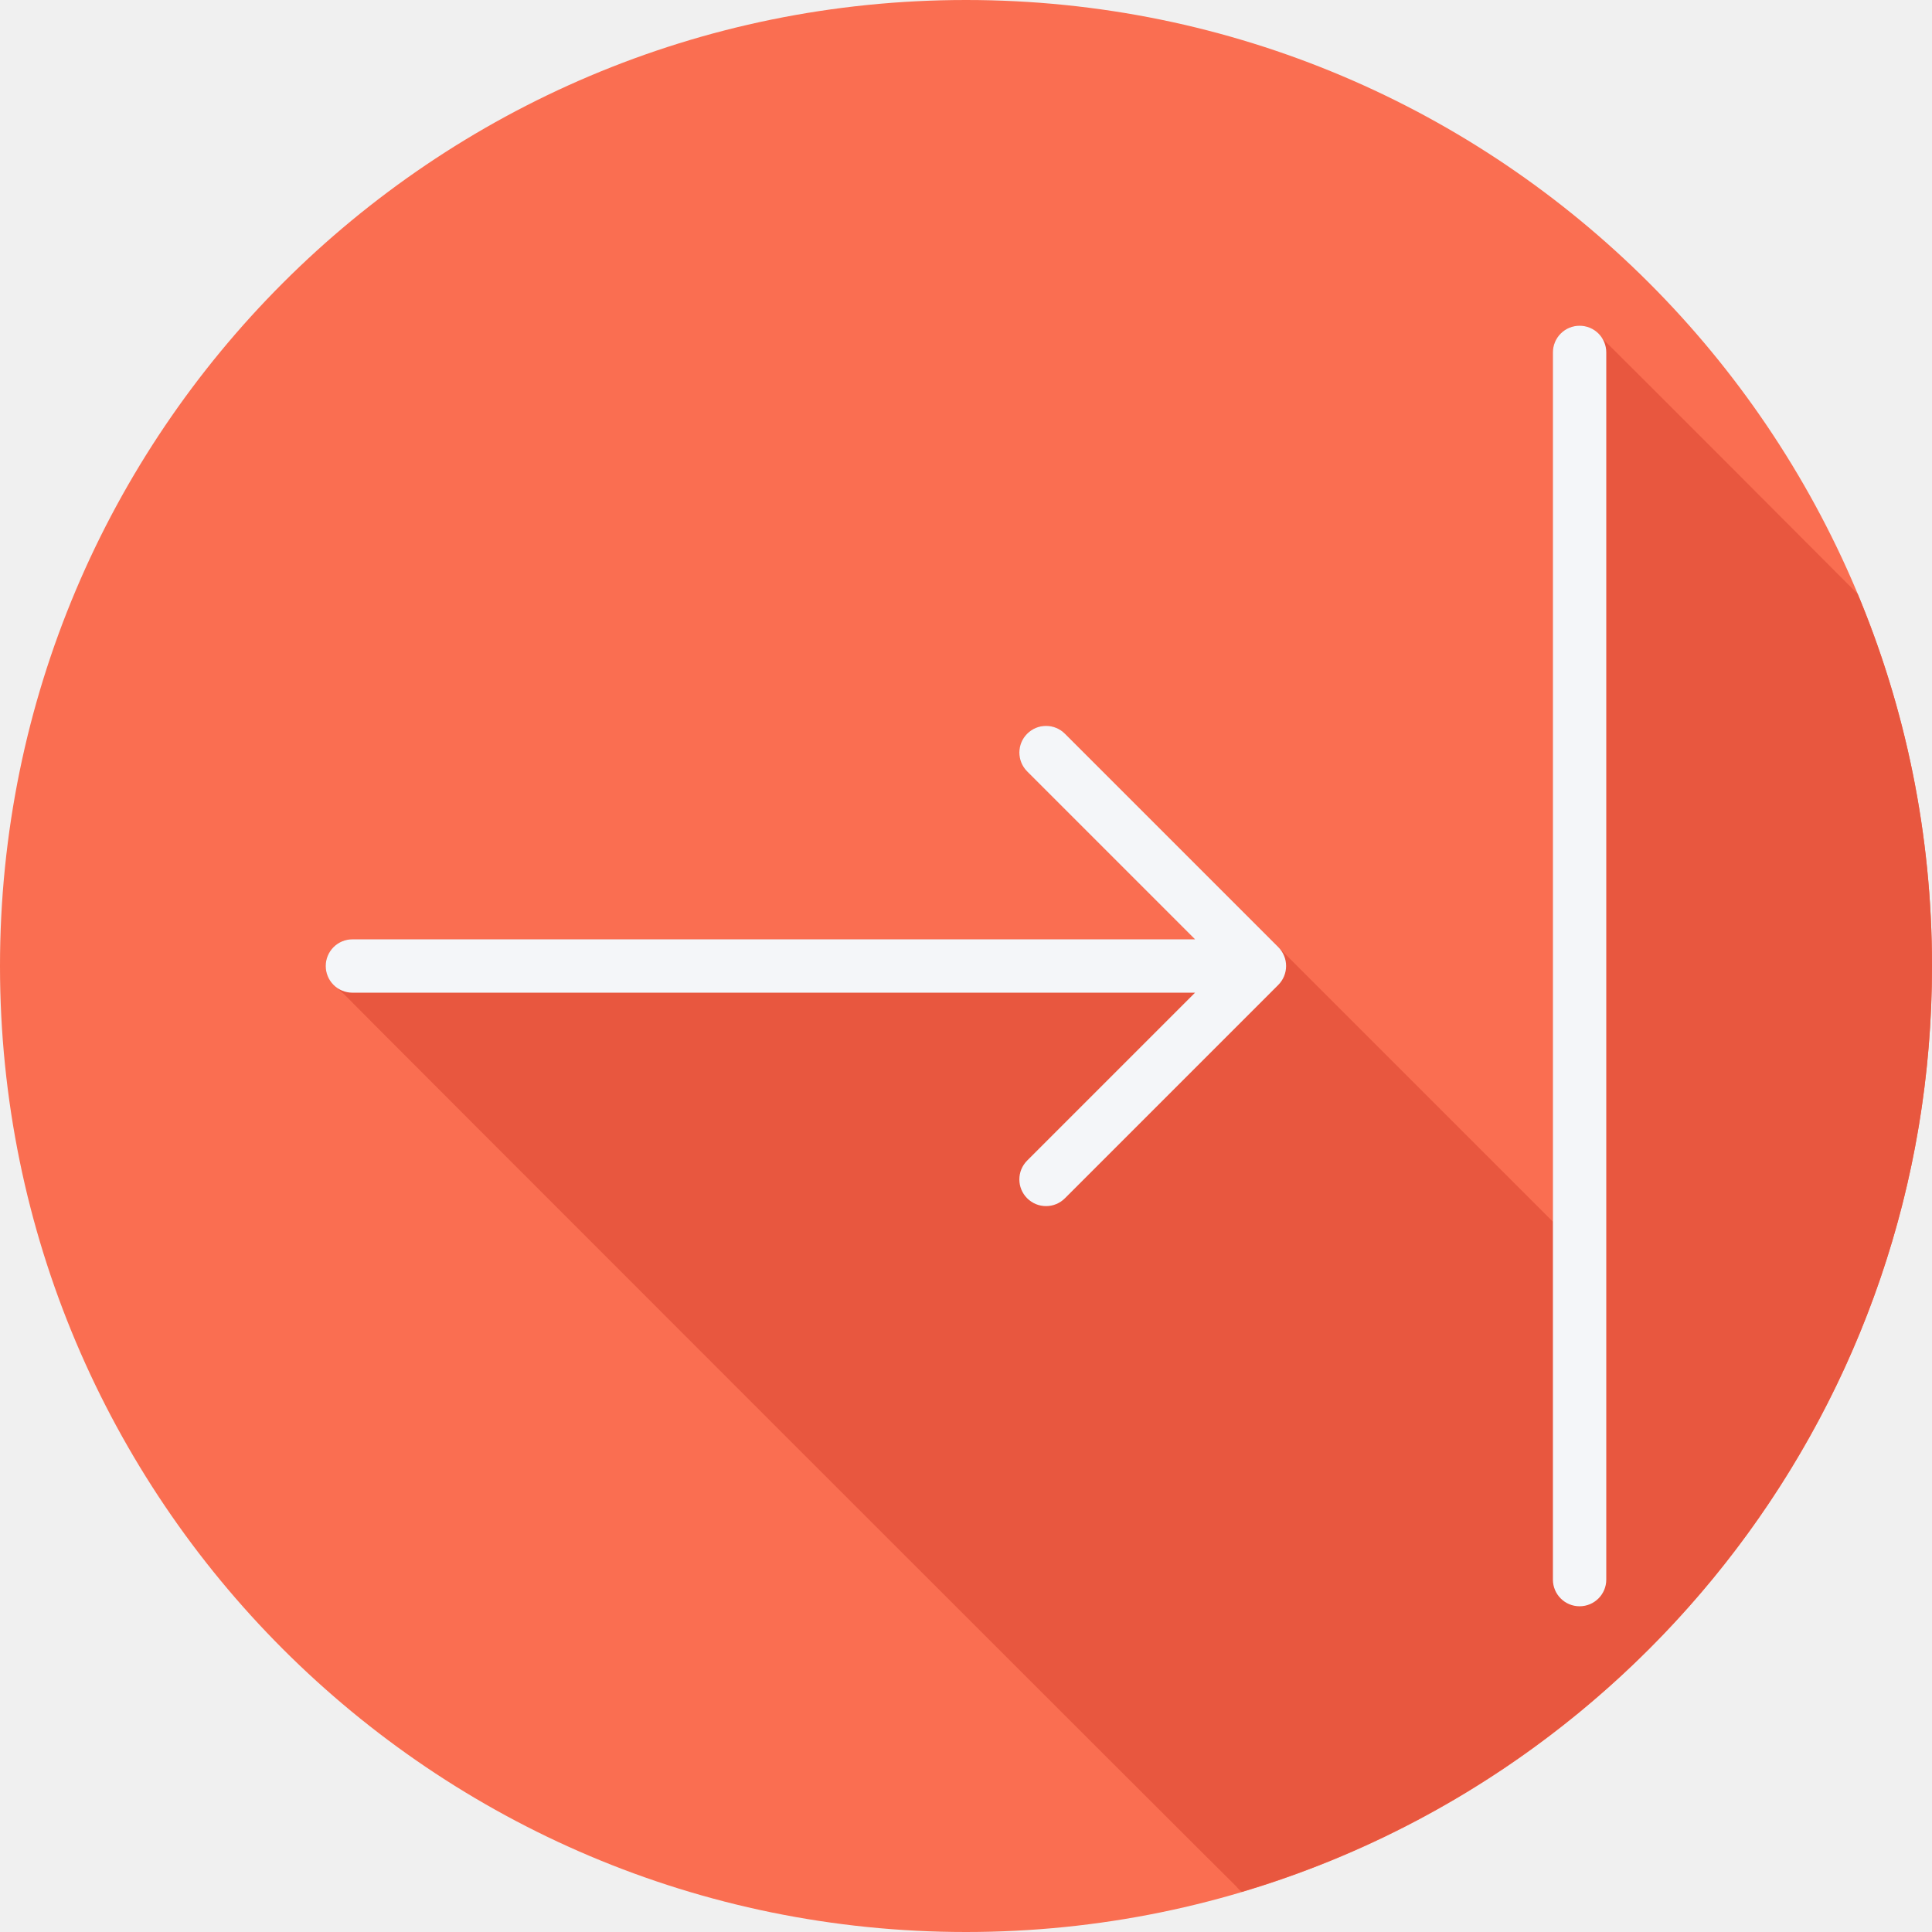
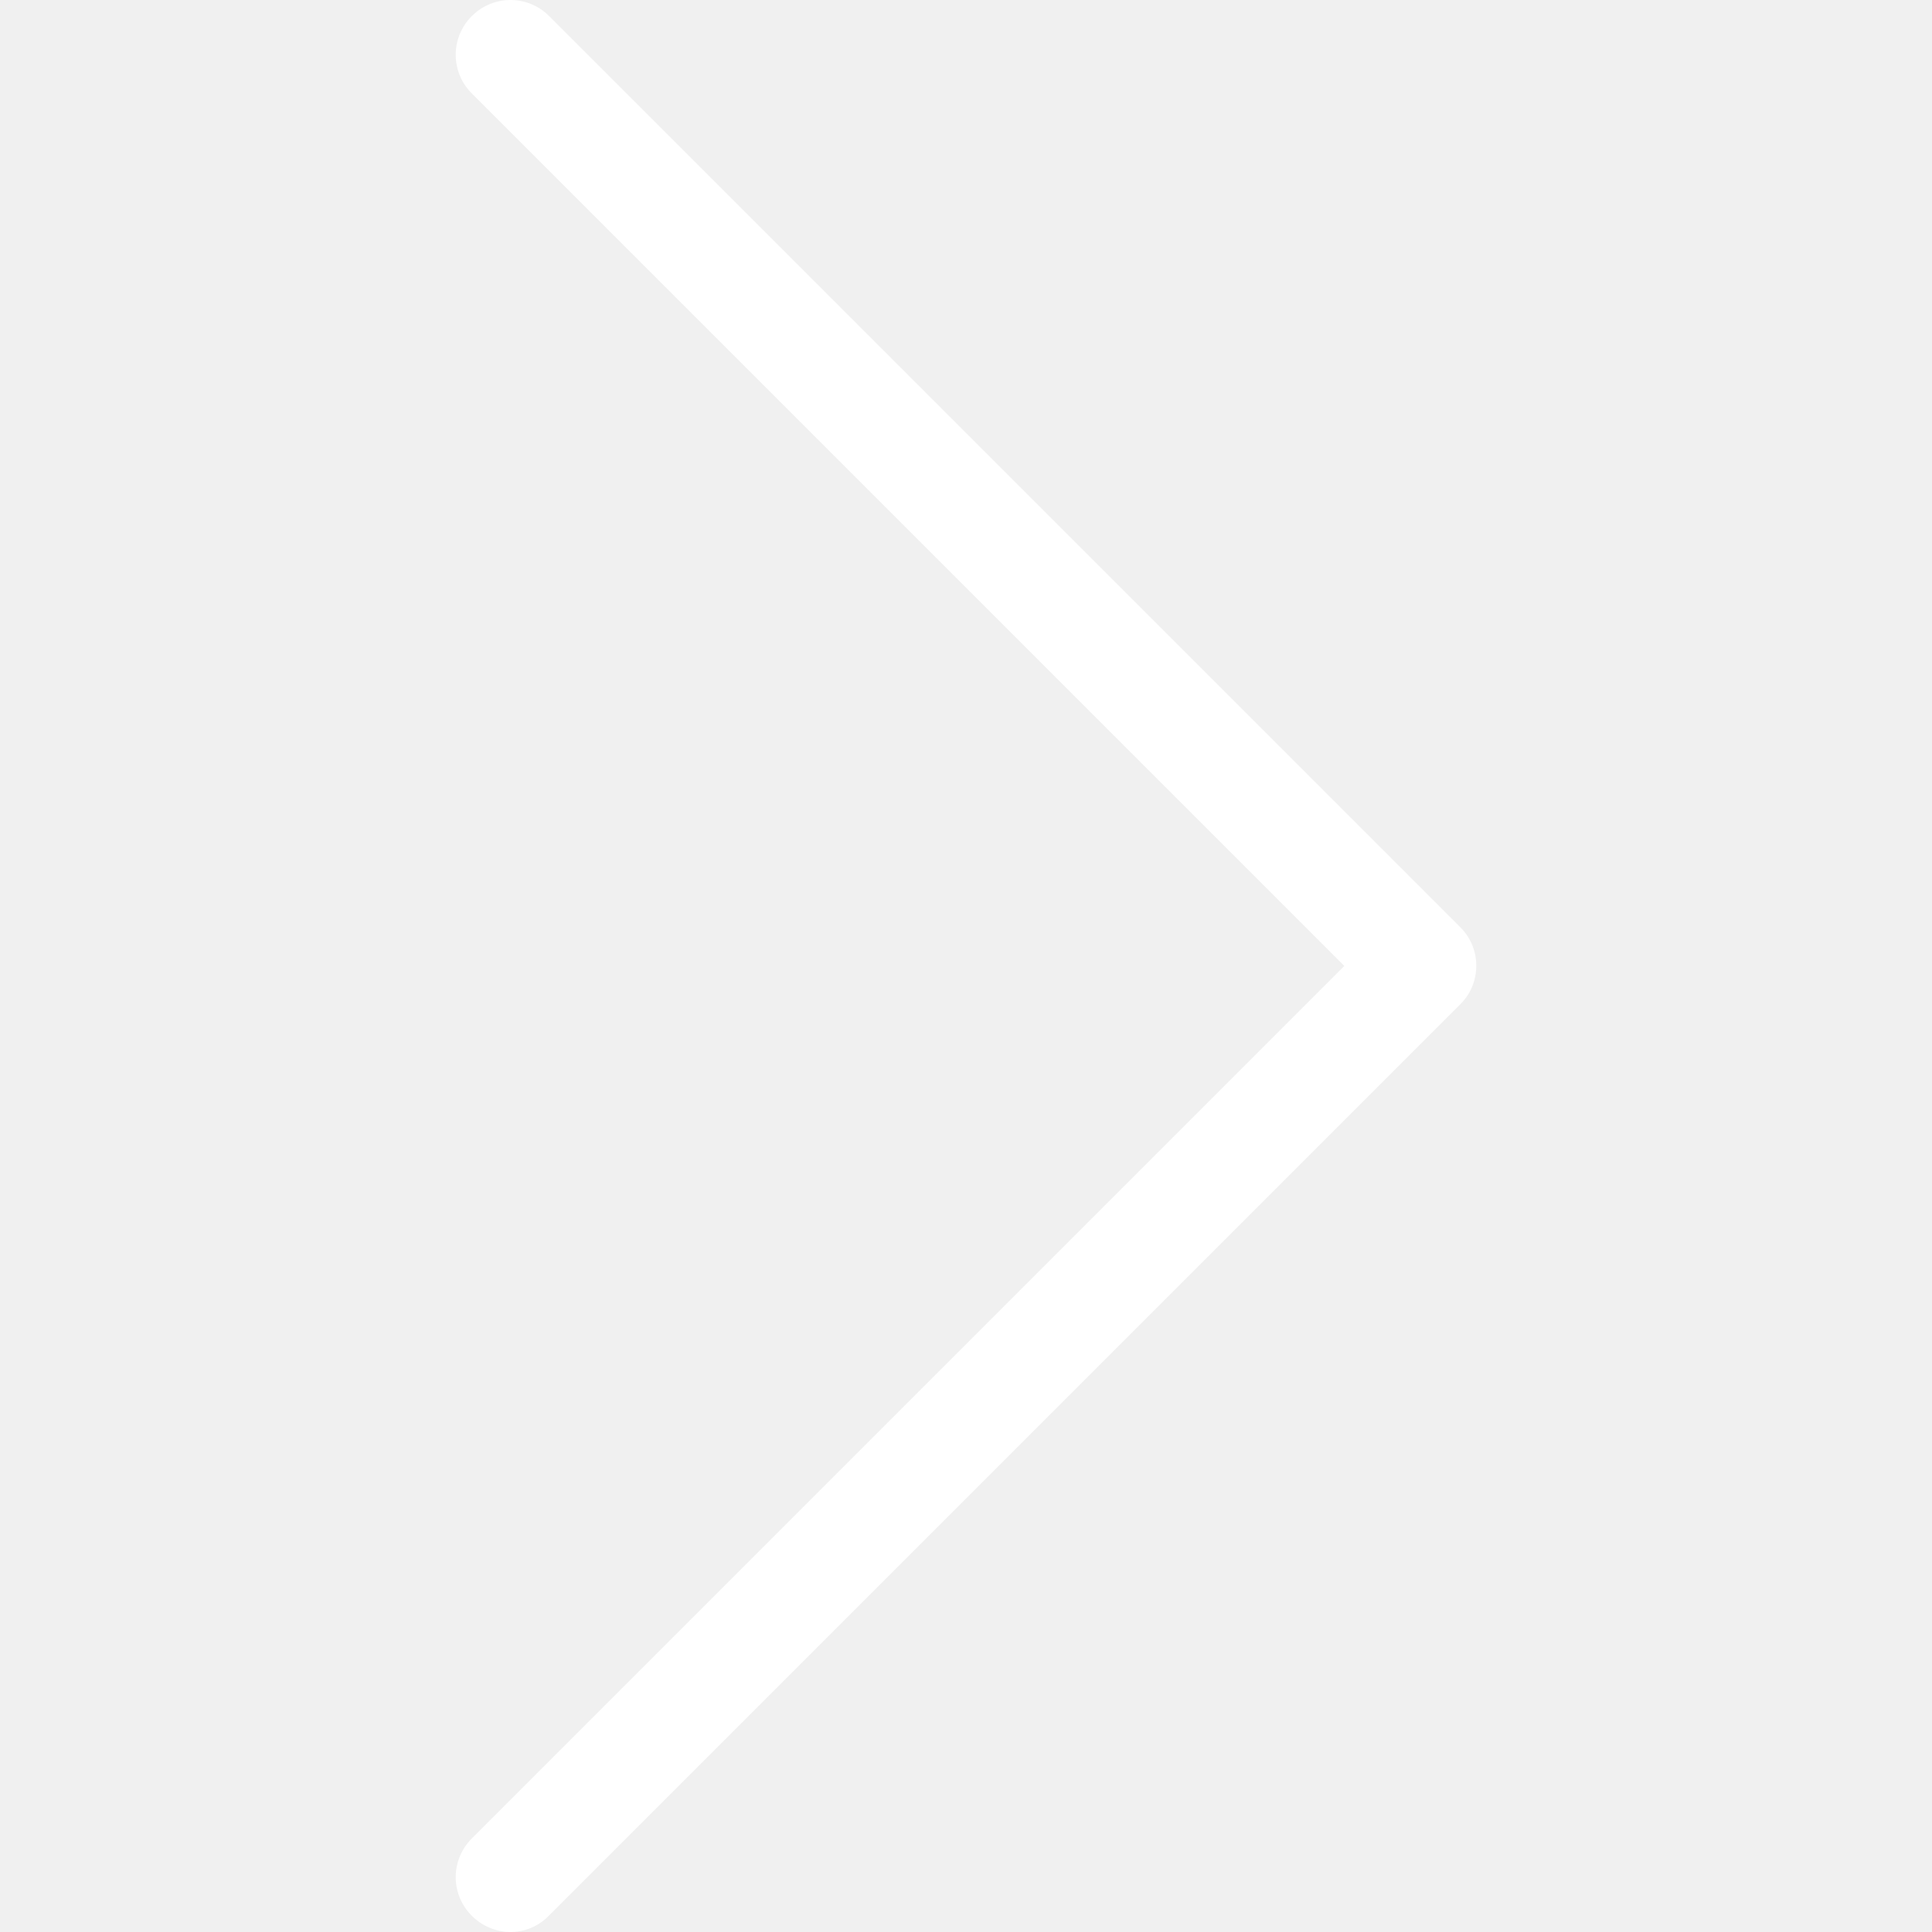
- <svg xmlns="http://www.w3.org/2000/svg" viewBox="0 0 512 512">
-   <path d="M0 256.006C0 397.402 114.606 512.004 255.996 512 397.394 512.004 512 397.402 512 256.006 512.009 114.61 397.394 0 255.996 0 114.606 0 0 114.614 0 256.006z" fill="#fa6e51" />
-   <path d="M512 256.005c.002-34.951-7.022-68.255-19.7-98.606-.349-.395-67.393-67.577-68.033-68.033-1.281-1.797-3.28-3.045-5.658-3.045a7.066 7.066 0 0 0-7.07 7.07v230.38L282.208 194.442a7.068 7.068 0 0 0-9.998 0 7.068 7.068 0 0 0 0 9.998l44.491 44.491H93.391a7.066 7.066 0 0 0-7.07 7.07c0 2.378 1.247 4.375 3.045 5.657a6.872 6.872 0 0 0 1.632 1.632c.457.641 236.014 236.198 236.655 236.655.397.557.885 1.004 1.418 1.418C434.847 469.91 512 372.001 512 256.005z" fill="#e8573f" />
-   <g fill="#f4f6f9">
-     <path d="M340.296 253.301a7.051 7.051 0 0 0-1.536-2.308l-56.55-56.55a7.066 7.066 0 0 0-9.997 0 7.066 7.066 0 0 0 0 9.997l44.491 44.491H93.392a7.066 7.066 0 0 0-7.07 7.07 7.066 7.066 0 0 0 7.07 7.07h223.311l-44.491 44.491a7.066 7.066 0 0 0 0 9.997c1.381 1.381 3.189 2.071 4.998 2.071s3.618-.69 4.998-2.071l56.55-56.55a7.062 7.062 0 0 0 1.536-2.308 7.074 7.074 0 0 0 .002-5.4zM418.608 86.322a7.066 7.066 0 0 0-7.07 7.07v325.217c0 3.908 3.162 7.07 7.07 7.07s7.07-3.162 7.07-7.07V93.392a7.066 7.066 0 0 0-7.07-7.07z" />
-   </g>
+ <svg xmlns="http://www.w3.org/2000/svg" viewBox="0 0 477.175 477.175">
+   <path fill="#fff" d="M360.731 229.075l-225.1-225.1c-5.3-5.3-13.8-5.3-19.1 0s-5.3 13.8 0 19.1l215.5 215.5-215.5 215.5c-5.3 5.3-5.3 13.8 0 19.1 2.6 2.6 6.1 4 9.5 4 3.4 0 6.9-1.3 9.5-4l225.1-225.1c5.3-5.2 5.3-13.8.1-19z" />
</svg>
